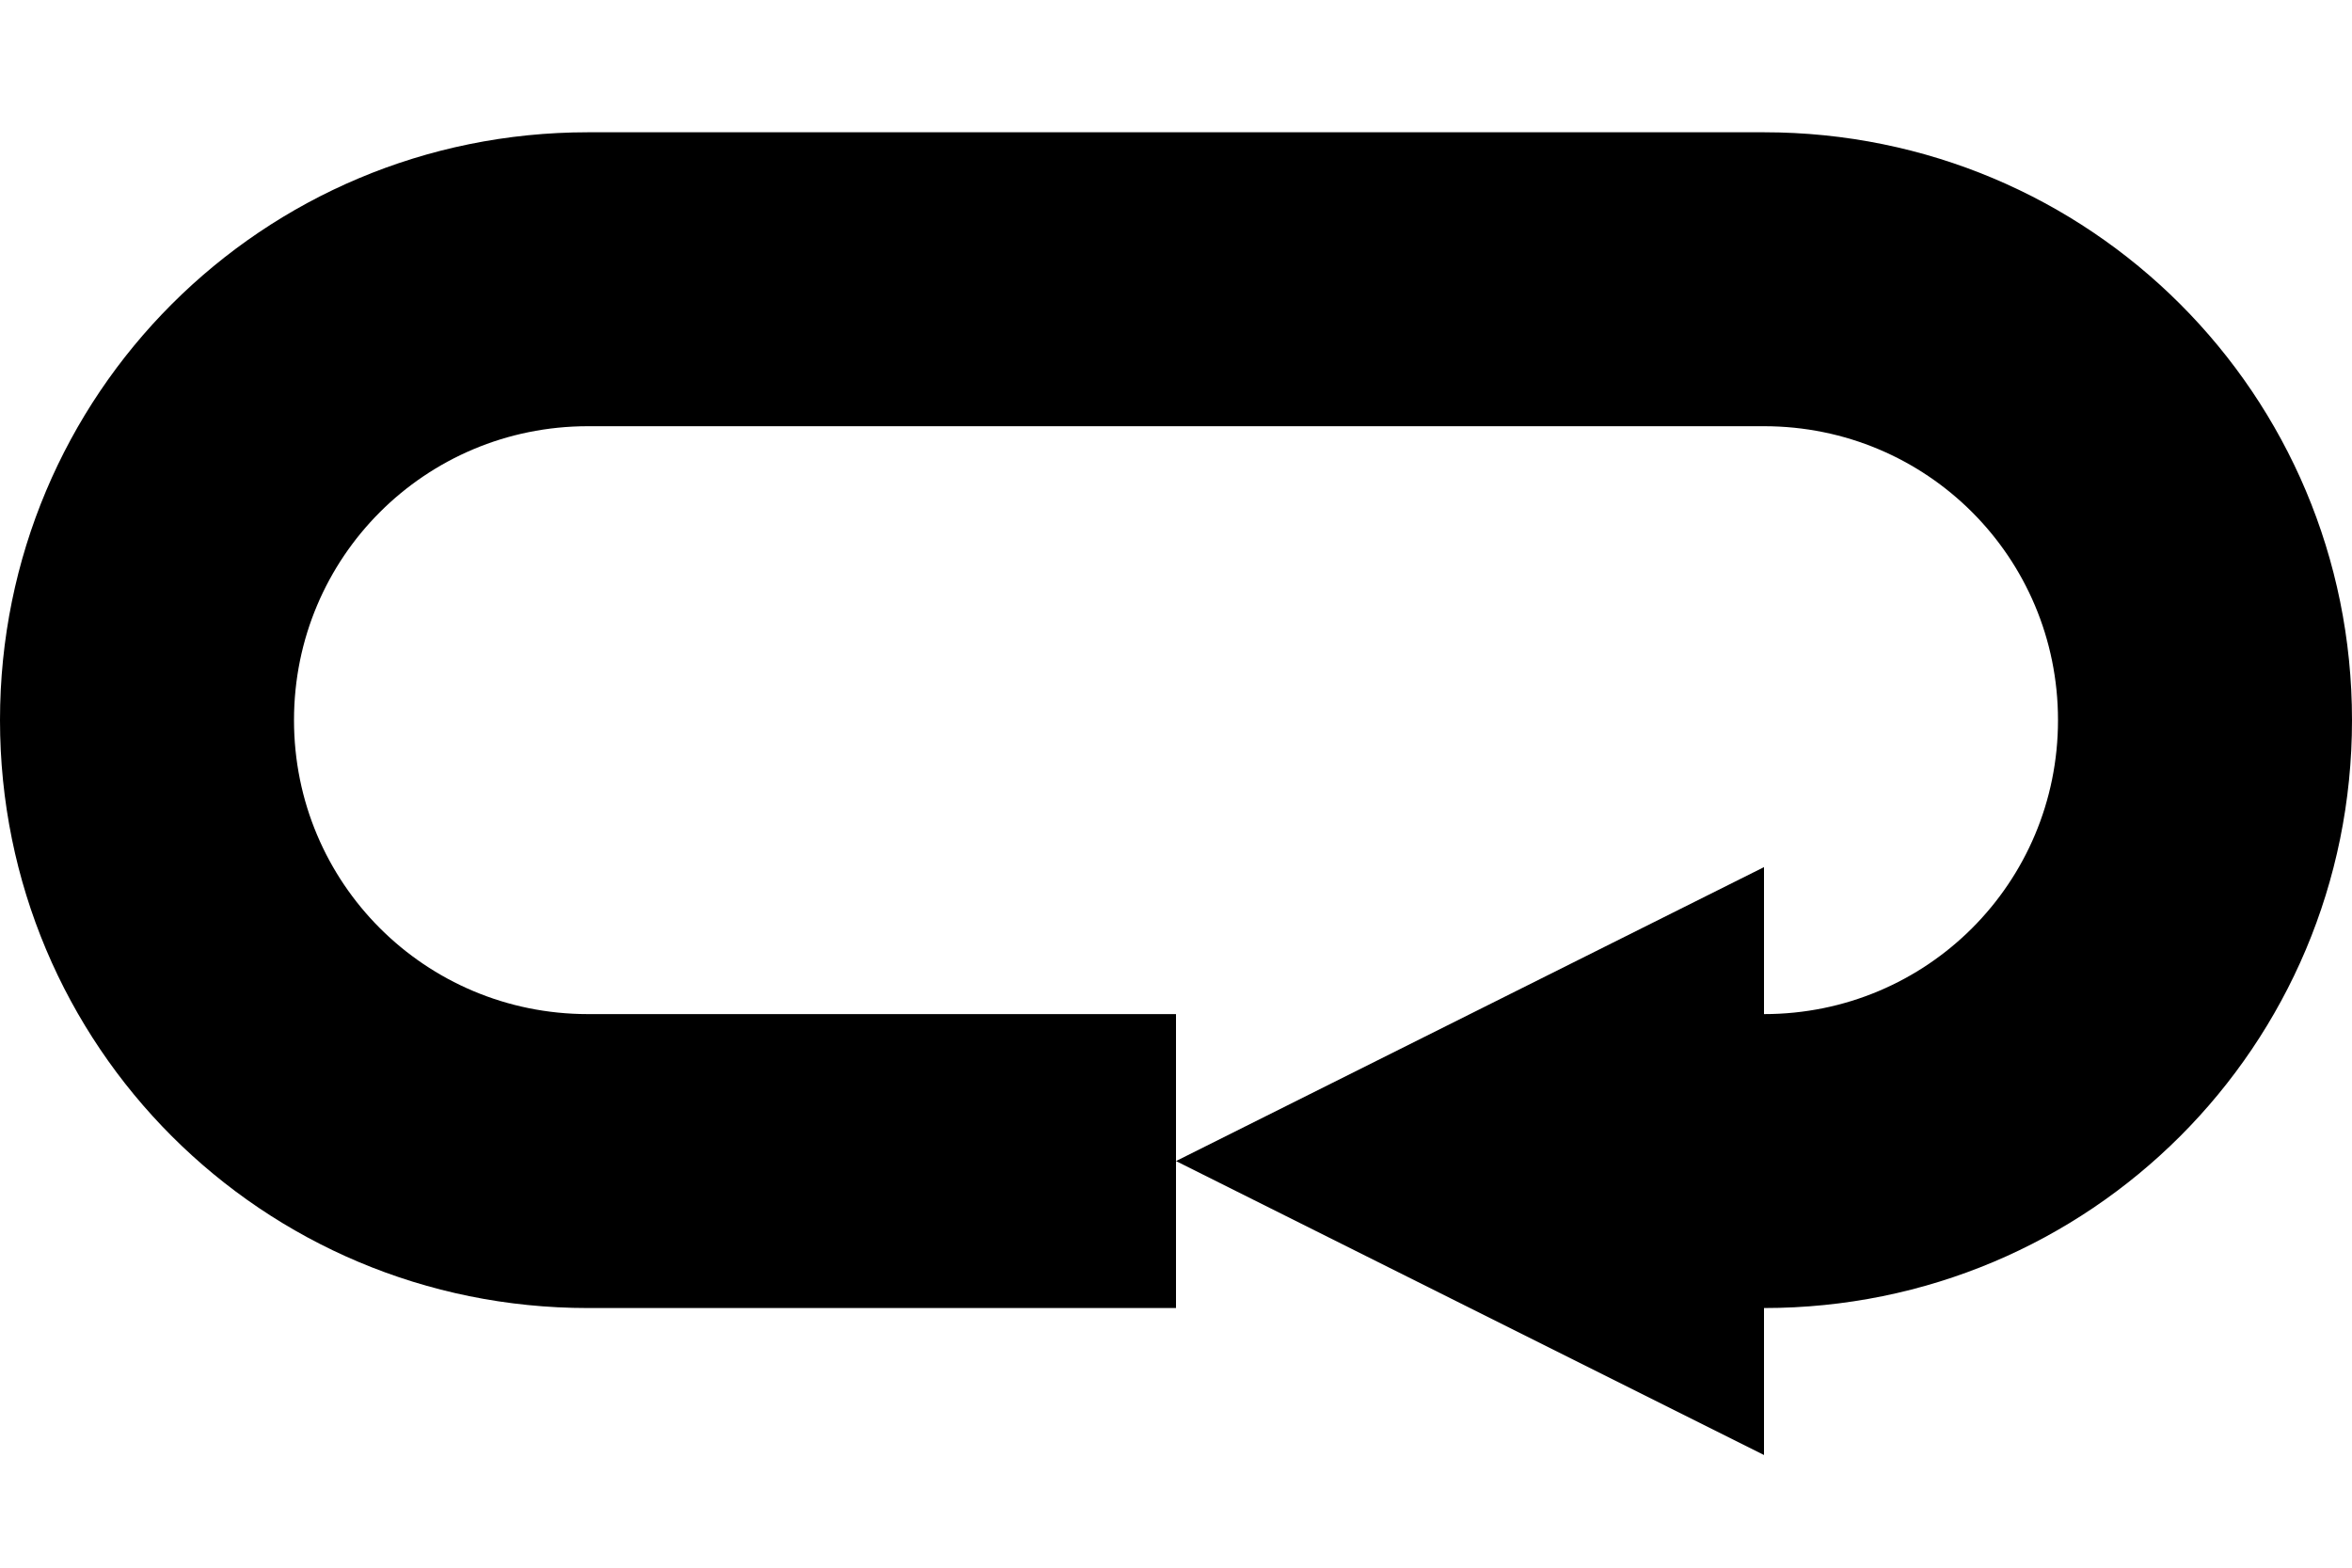
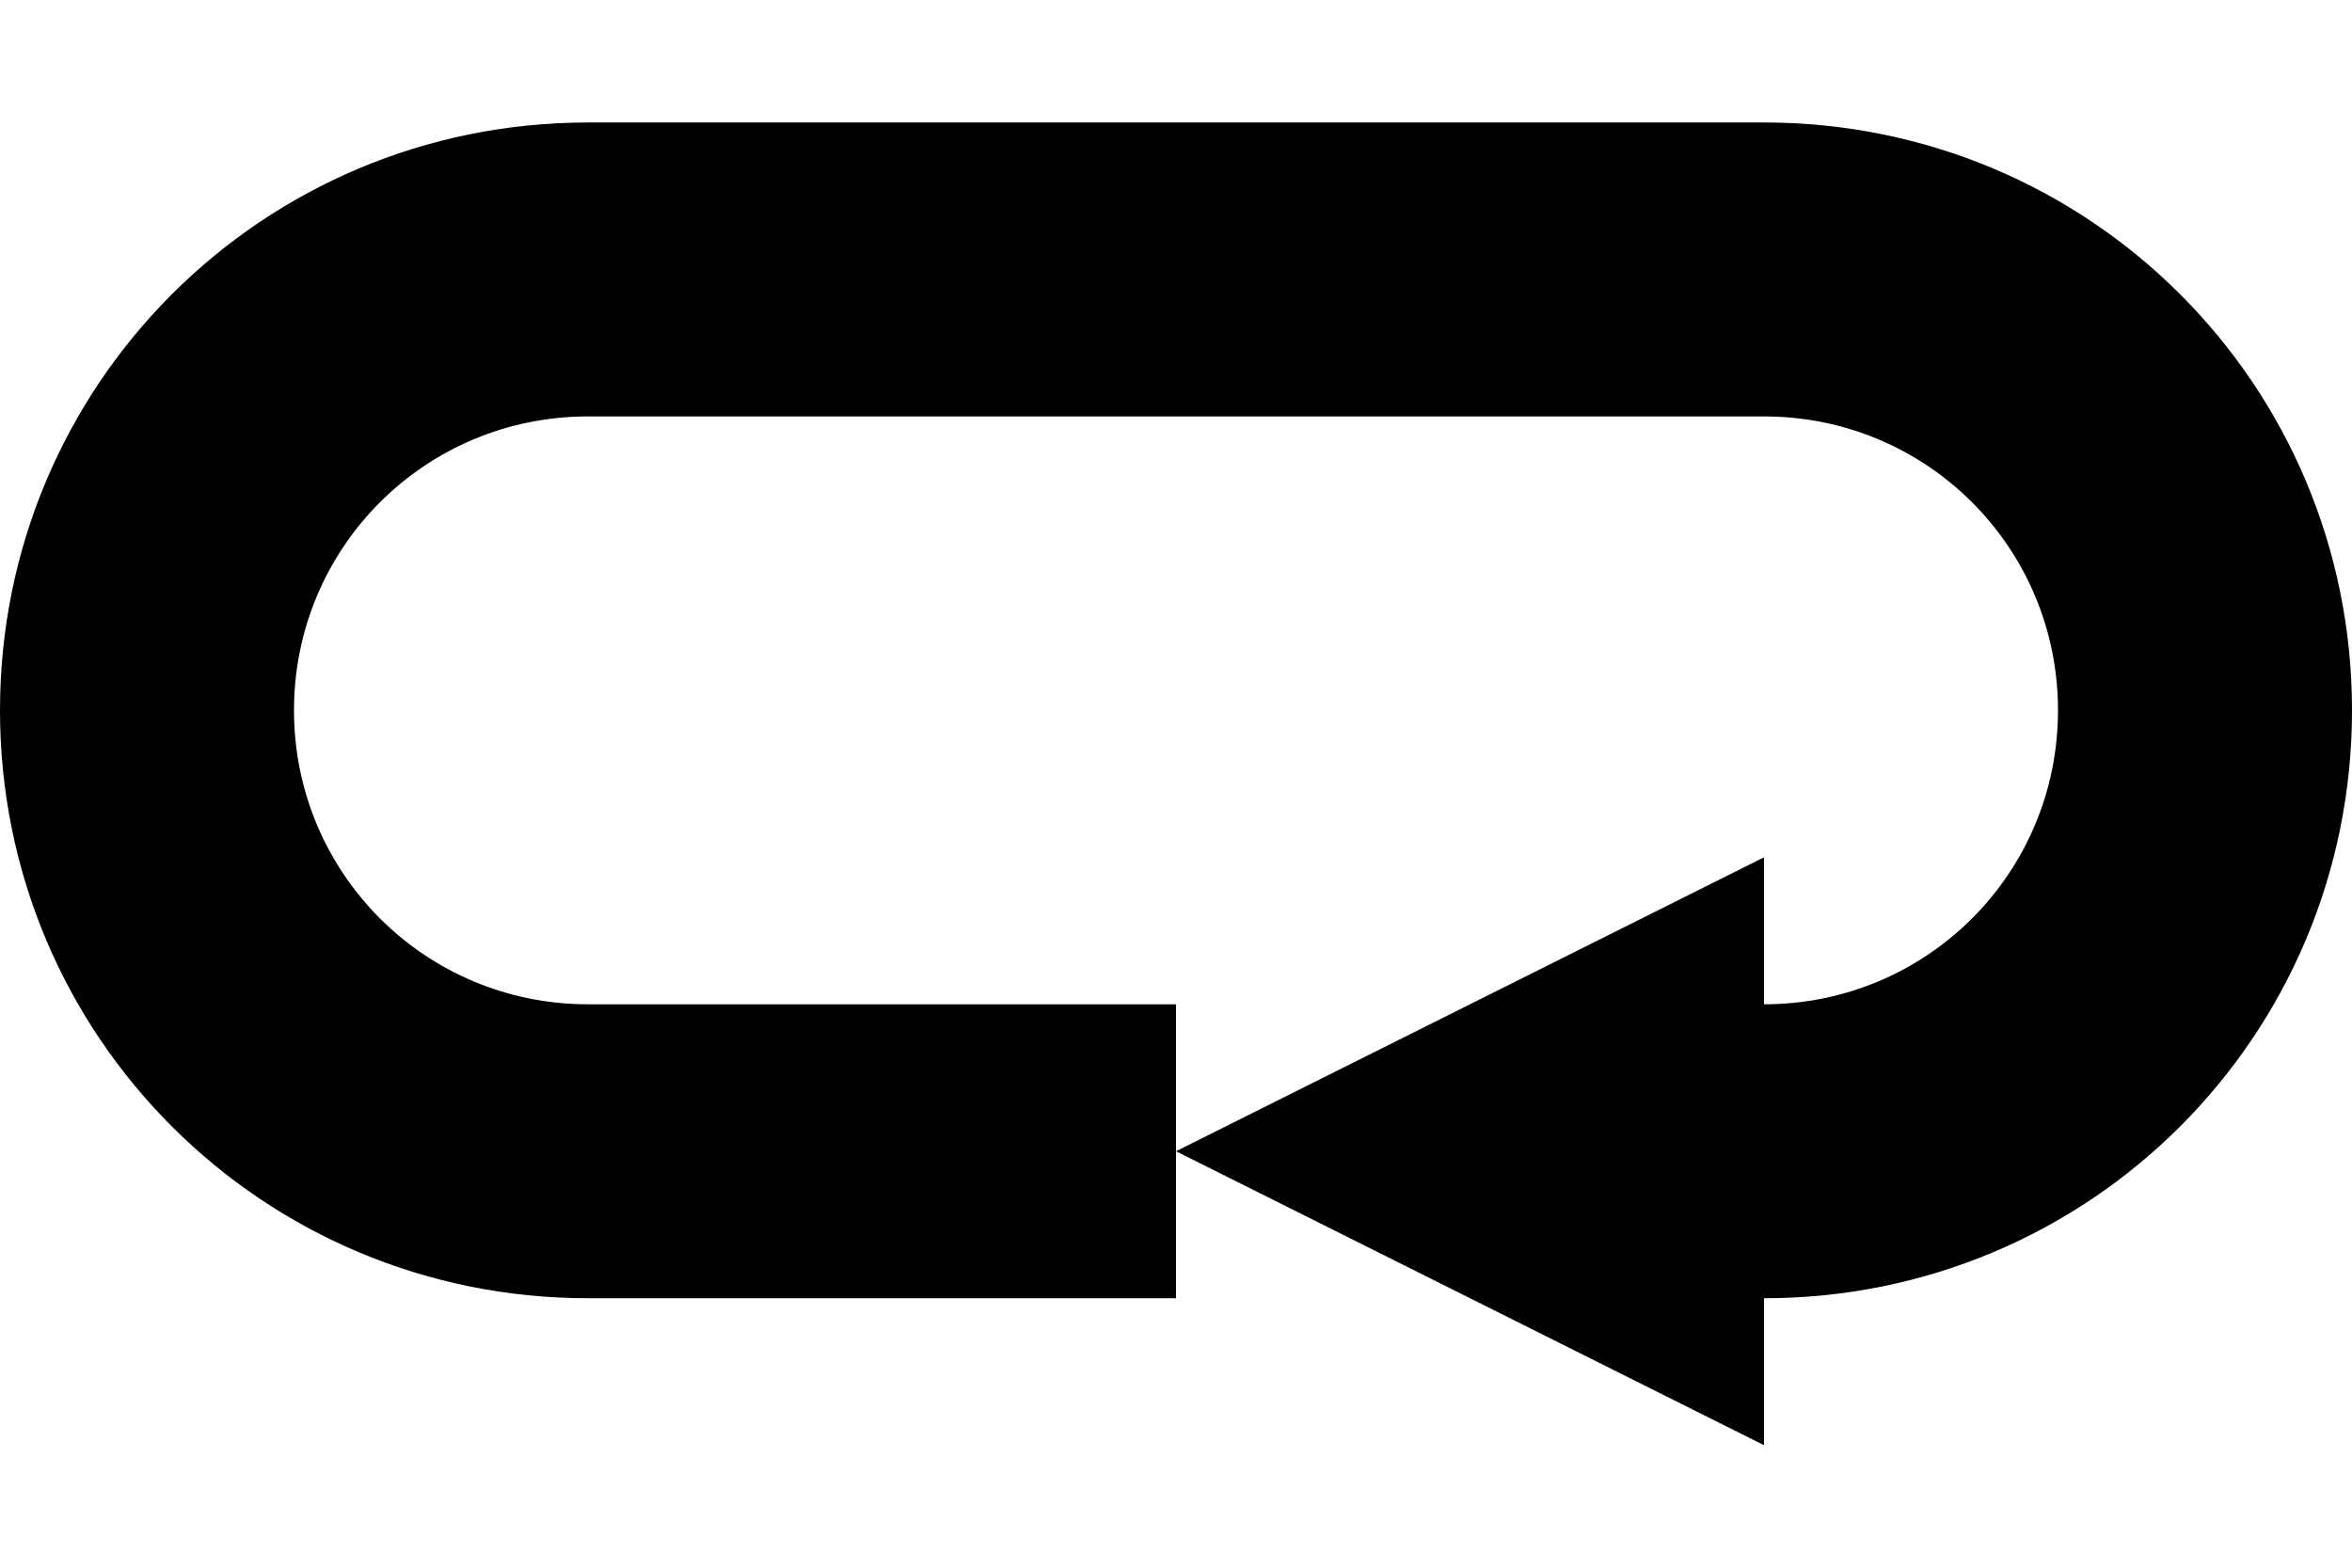
<svg xmlns="http://www.w3.org/2000/svg" height="80" viewBox="0 0 120 80" width="120">
-   <path d="m30 6.75c-16.62 0-30 13.38-30 30s13.38 30 30 30h30v-7.5-7.5h-30c-8.31 0-15-6.69-15-15s6.69-15 15-15h60c8.31 0 15 6.69 15 15s-6.69 15-15 15v-7.5l-15 7.5-15 7.5 15 7.5 15 7.5v-7.5c16.62 0 30-13.38 30-30s-13.38-30-30-30z" stroke-width="1.286" />
+   <path d="m30 6.25c-16.62 0-30 13.38-30 30s13.38 30 30 30h30v-7.5-7.5h-30c-8.31 0-15-6.69-15-15s6.69-15 15-15h60c8.31 0 15 6.69 15 15s-6.69 15-15 15v-7.5l-15 7.5-15 7.5 15 7.5 15 7.5v-7.5c16.62 0 30-13.38 30-30s-13.38-30-30-30z" stroke-width="1.286" />
</svg>
